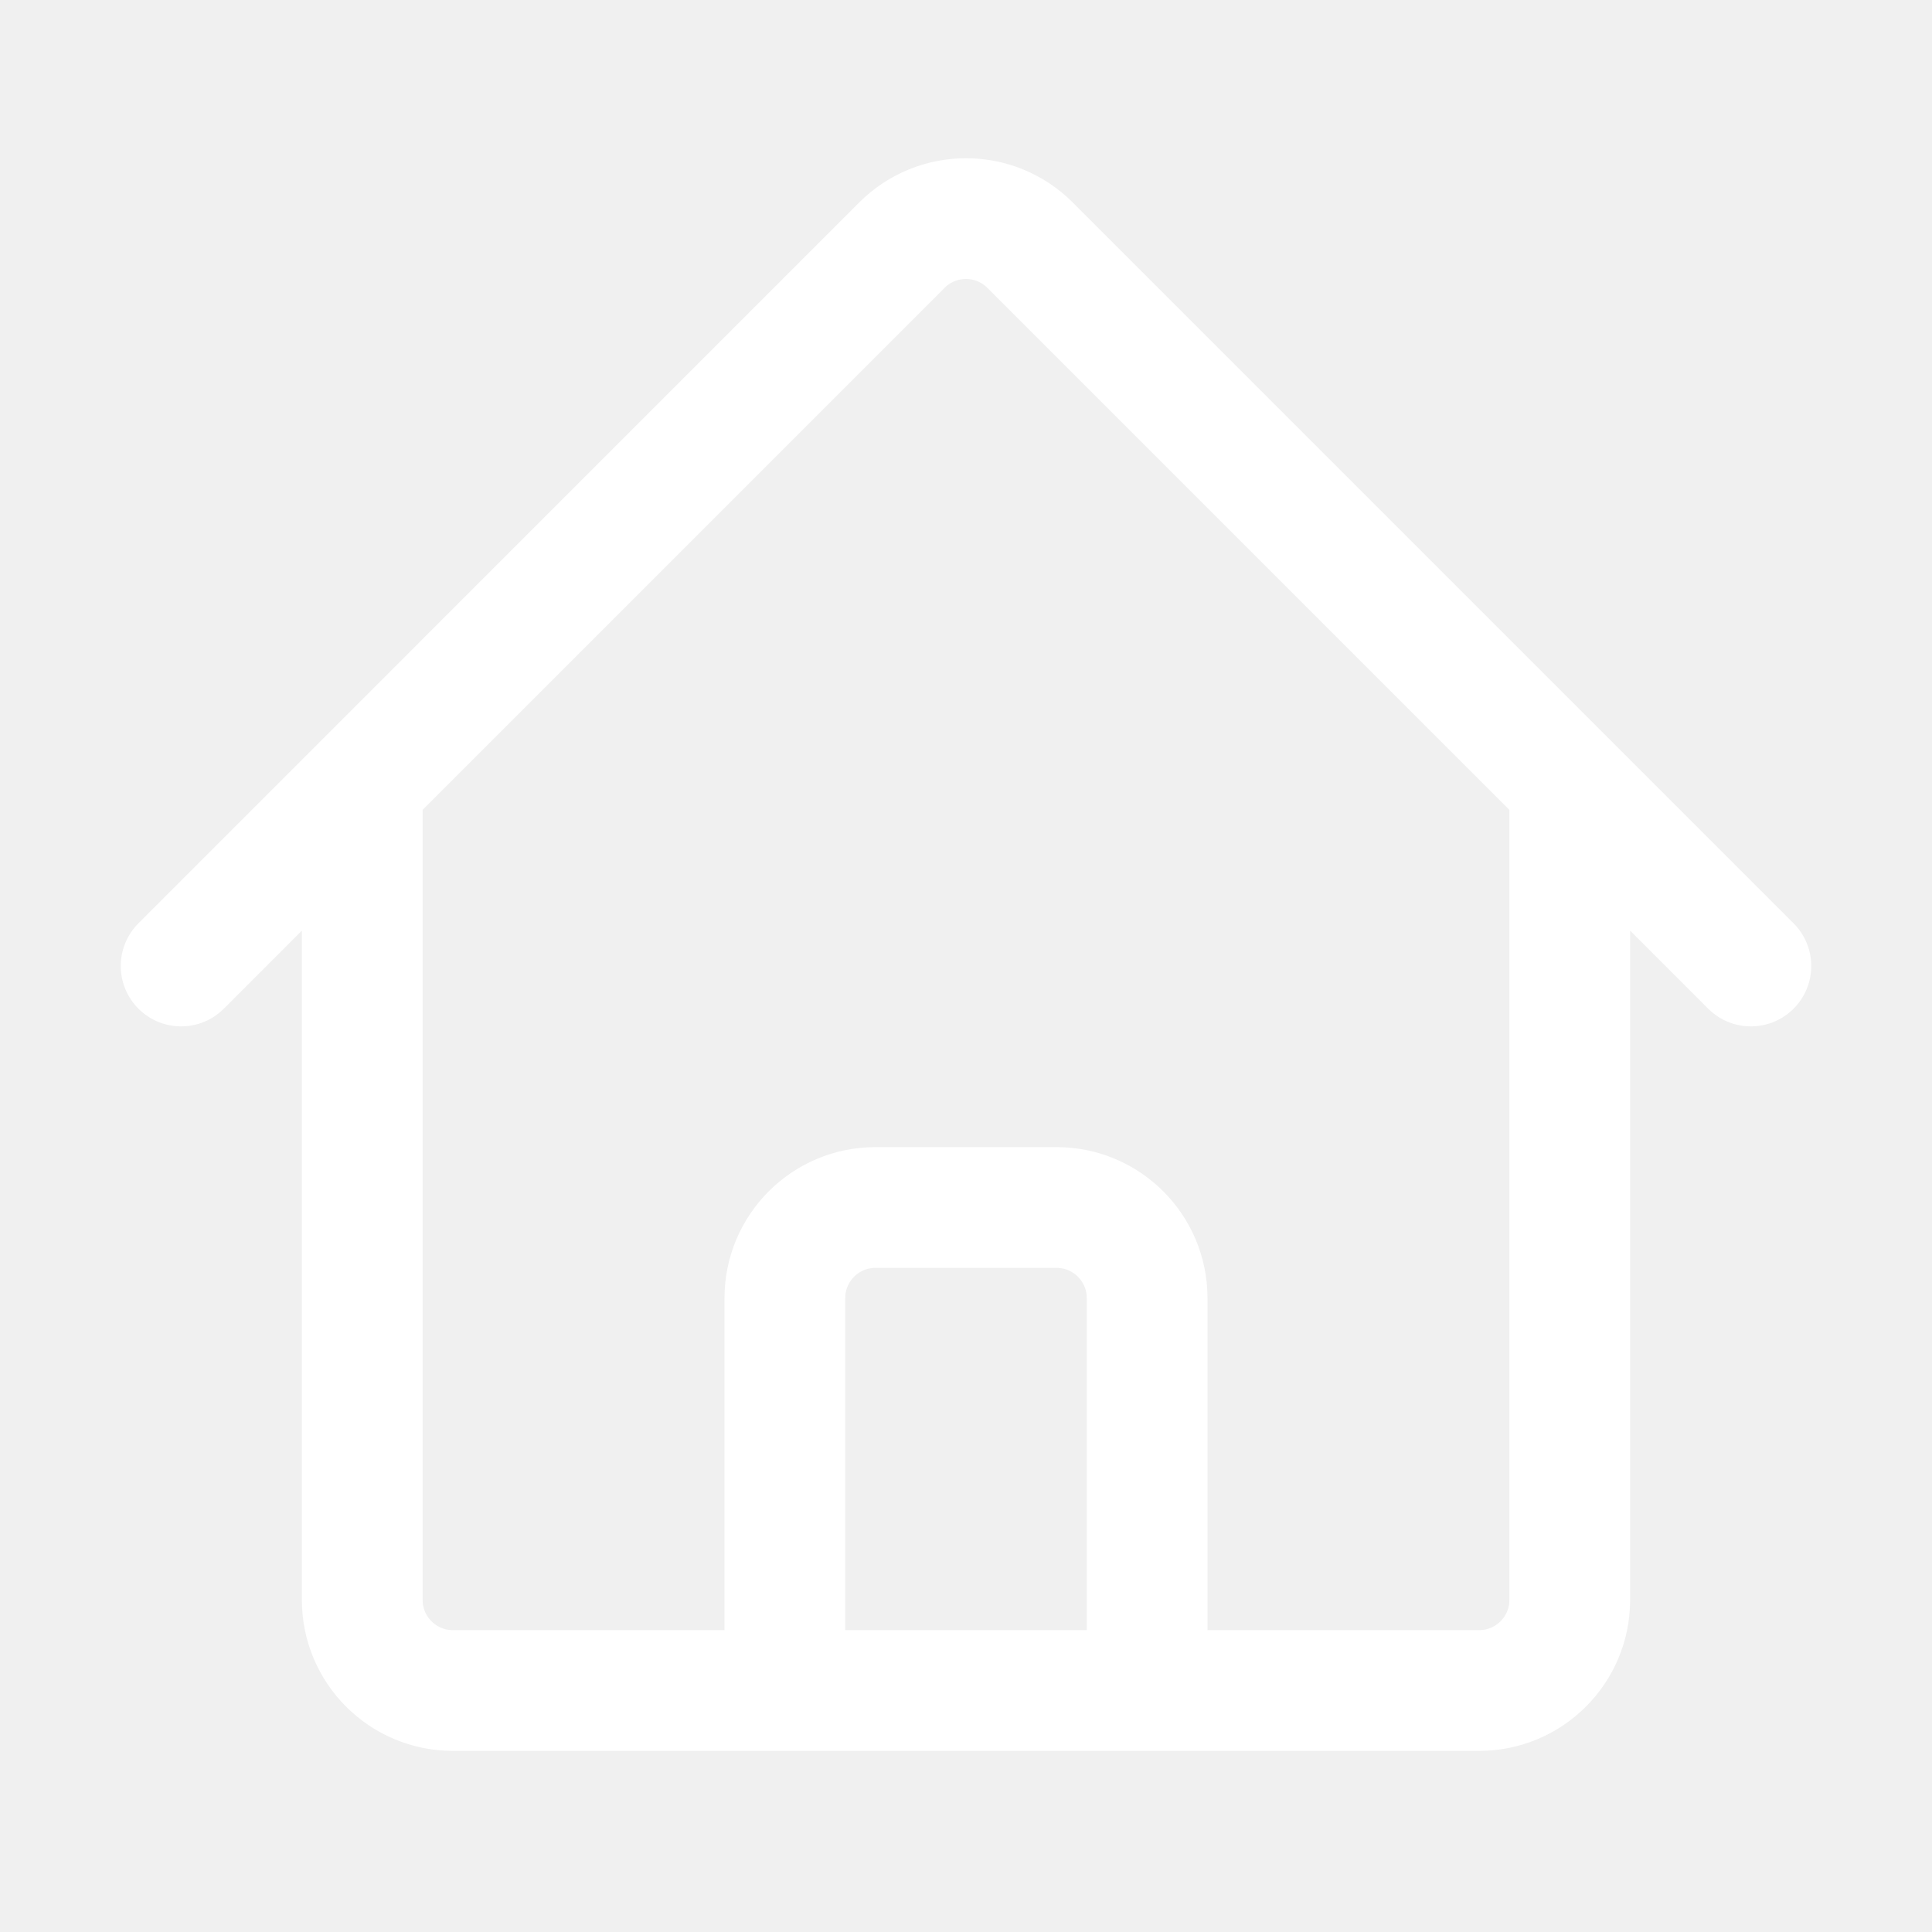
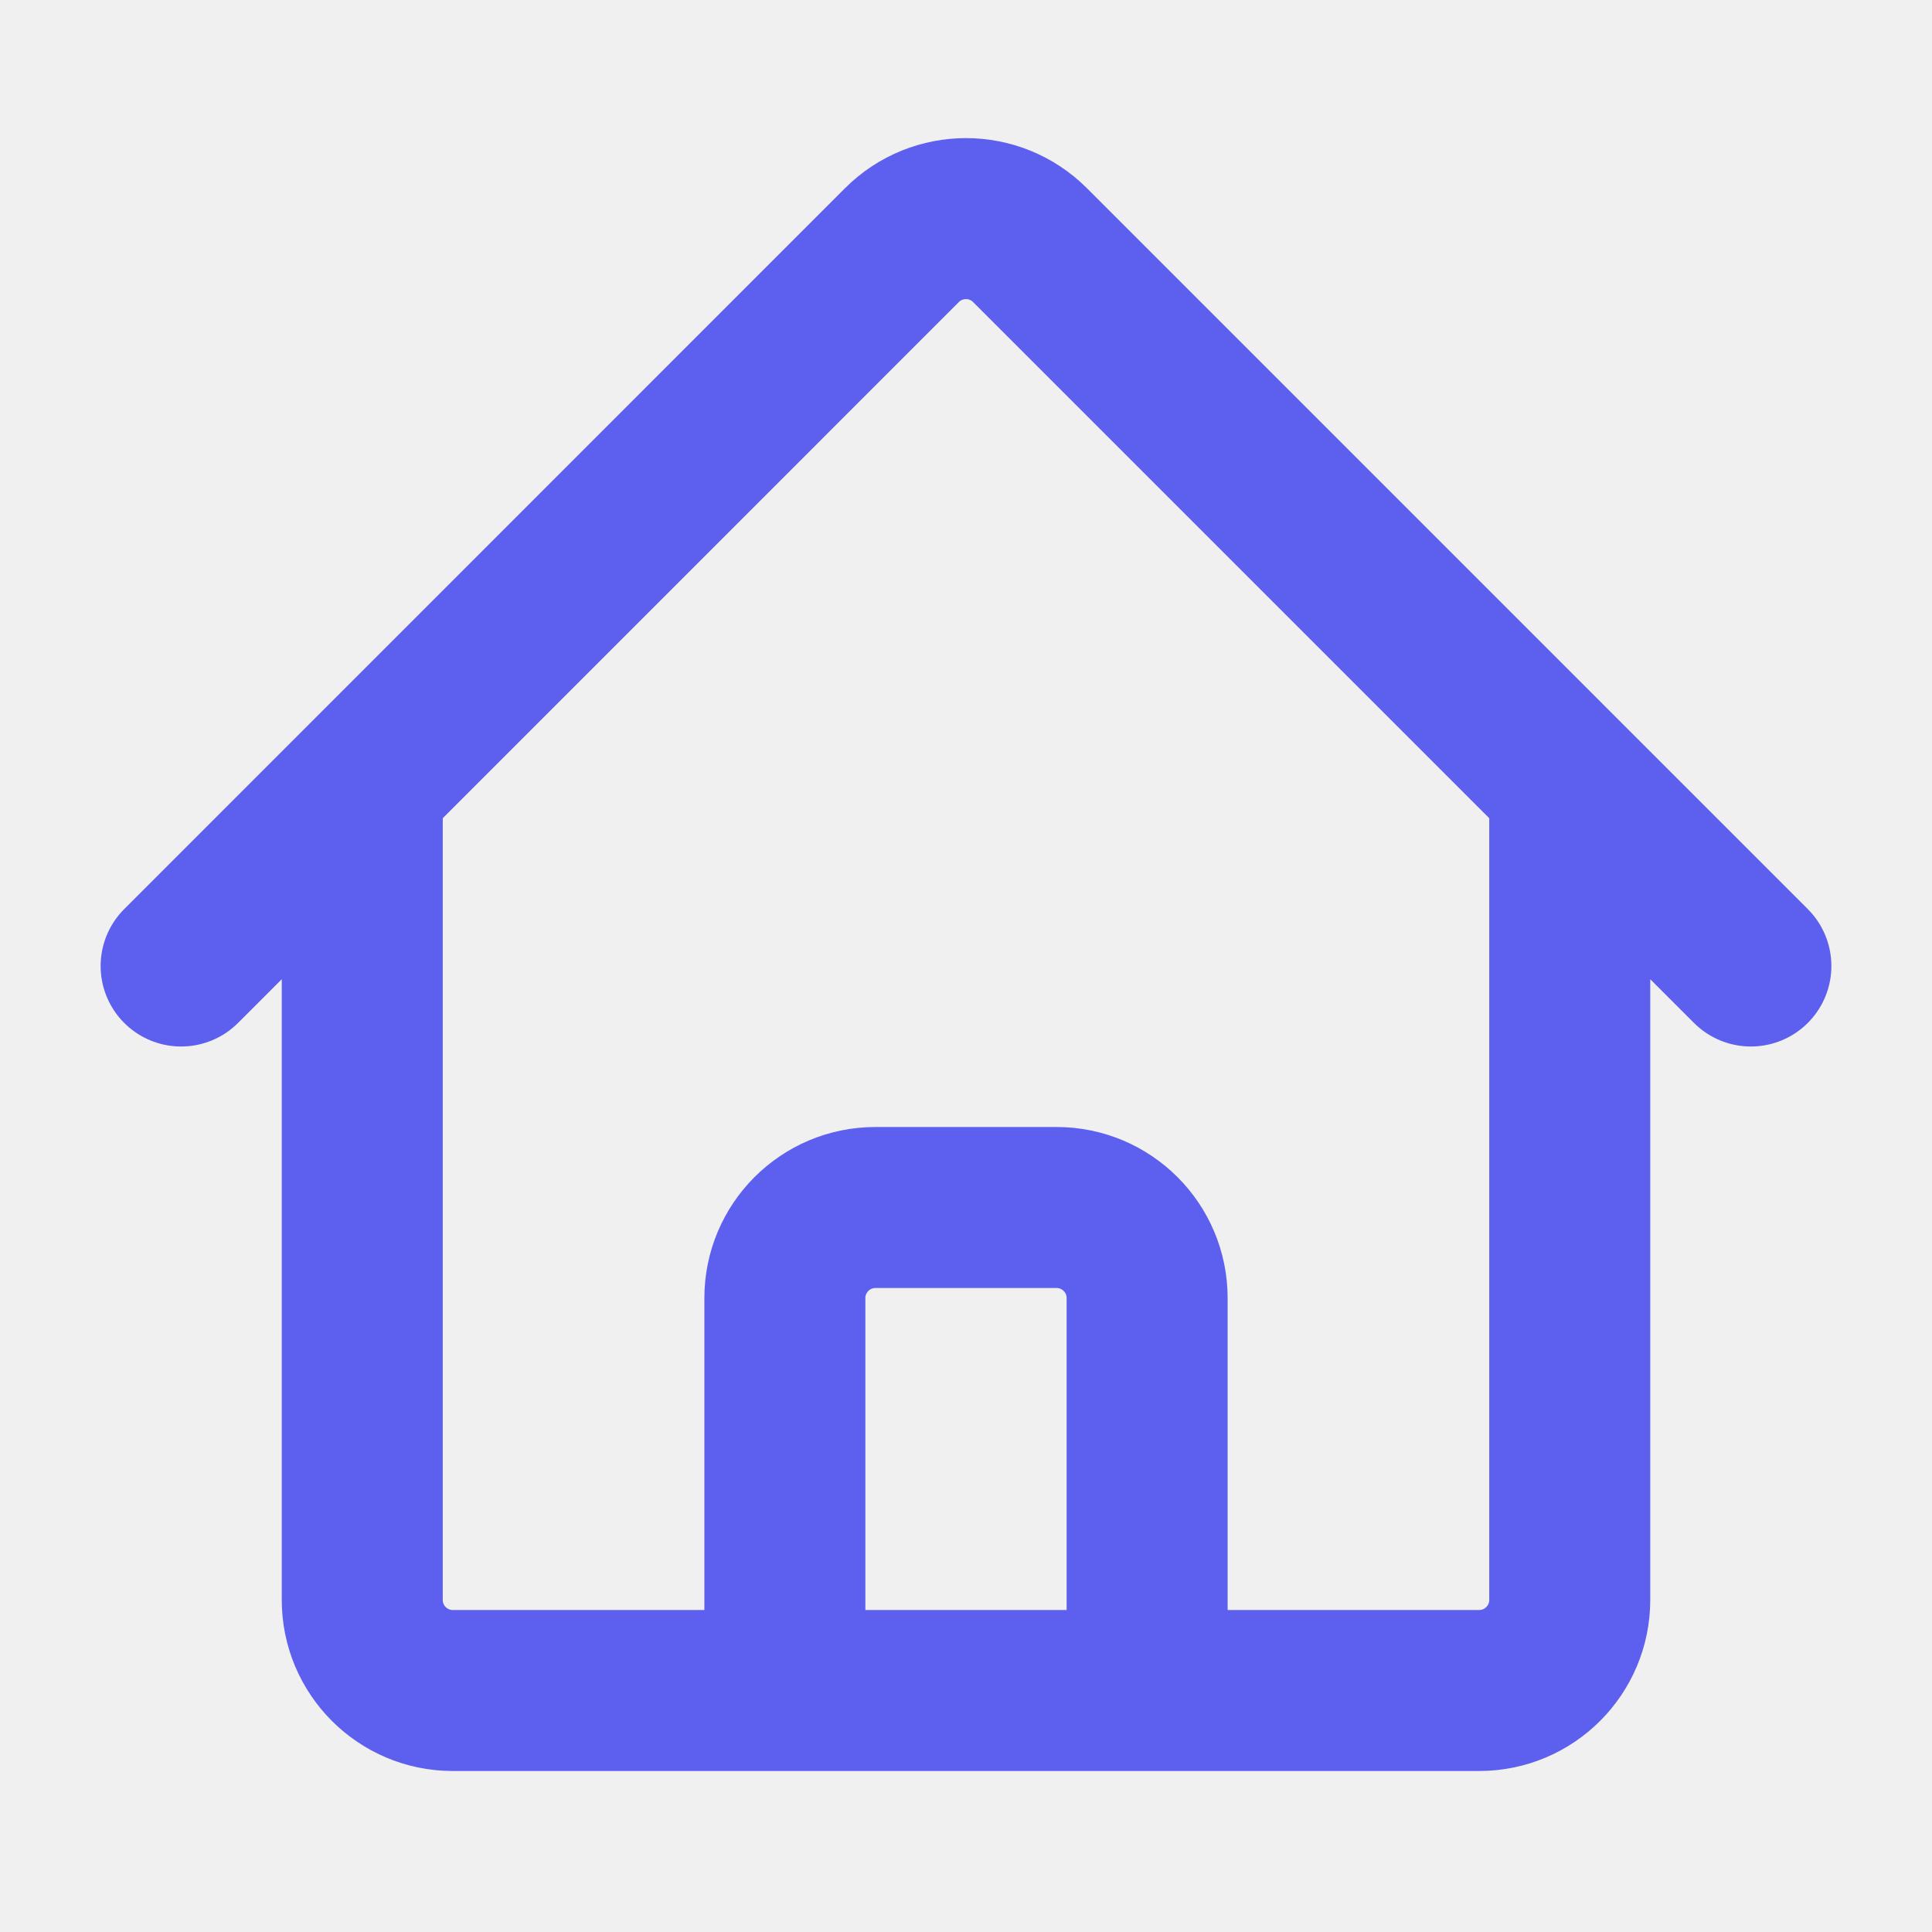
- <svg xmlns="http://www.w3.org/2000/svg" data-slot="icon" fill="none" stroke-width="1.5" stroke="white" viewBox="0 0 24 24" aria-hidden="true">
+ <svg xmlns="http://www.w3.org/2000/svg" data-slot="icon" fill="none" stroke-width="2" stroke="#5D5FEF" viewBox="0 0 24 24" aria-hidden="true">
  <path stroke-linecap="round" stroke-linejoin="round" d="m2.25 12 8.954-8.955c.44-.439 1.152-.439 1.591 0L21.75 12M4.5 9.75v10.125c0 .621.504 1.125 1.125 1.125H9.75v-4.875c0-.621.504-1.125 1.125-1.125h2.25c.621 0 1.125.504 1.125 1.125V21h4.125c.621 0 1.125-.504 1.125-1.125V9.75M8.25 21h8.25" />
</svg>
